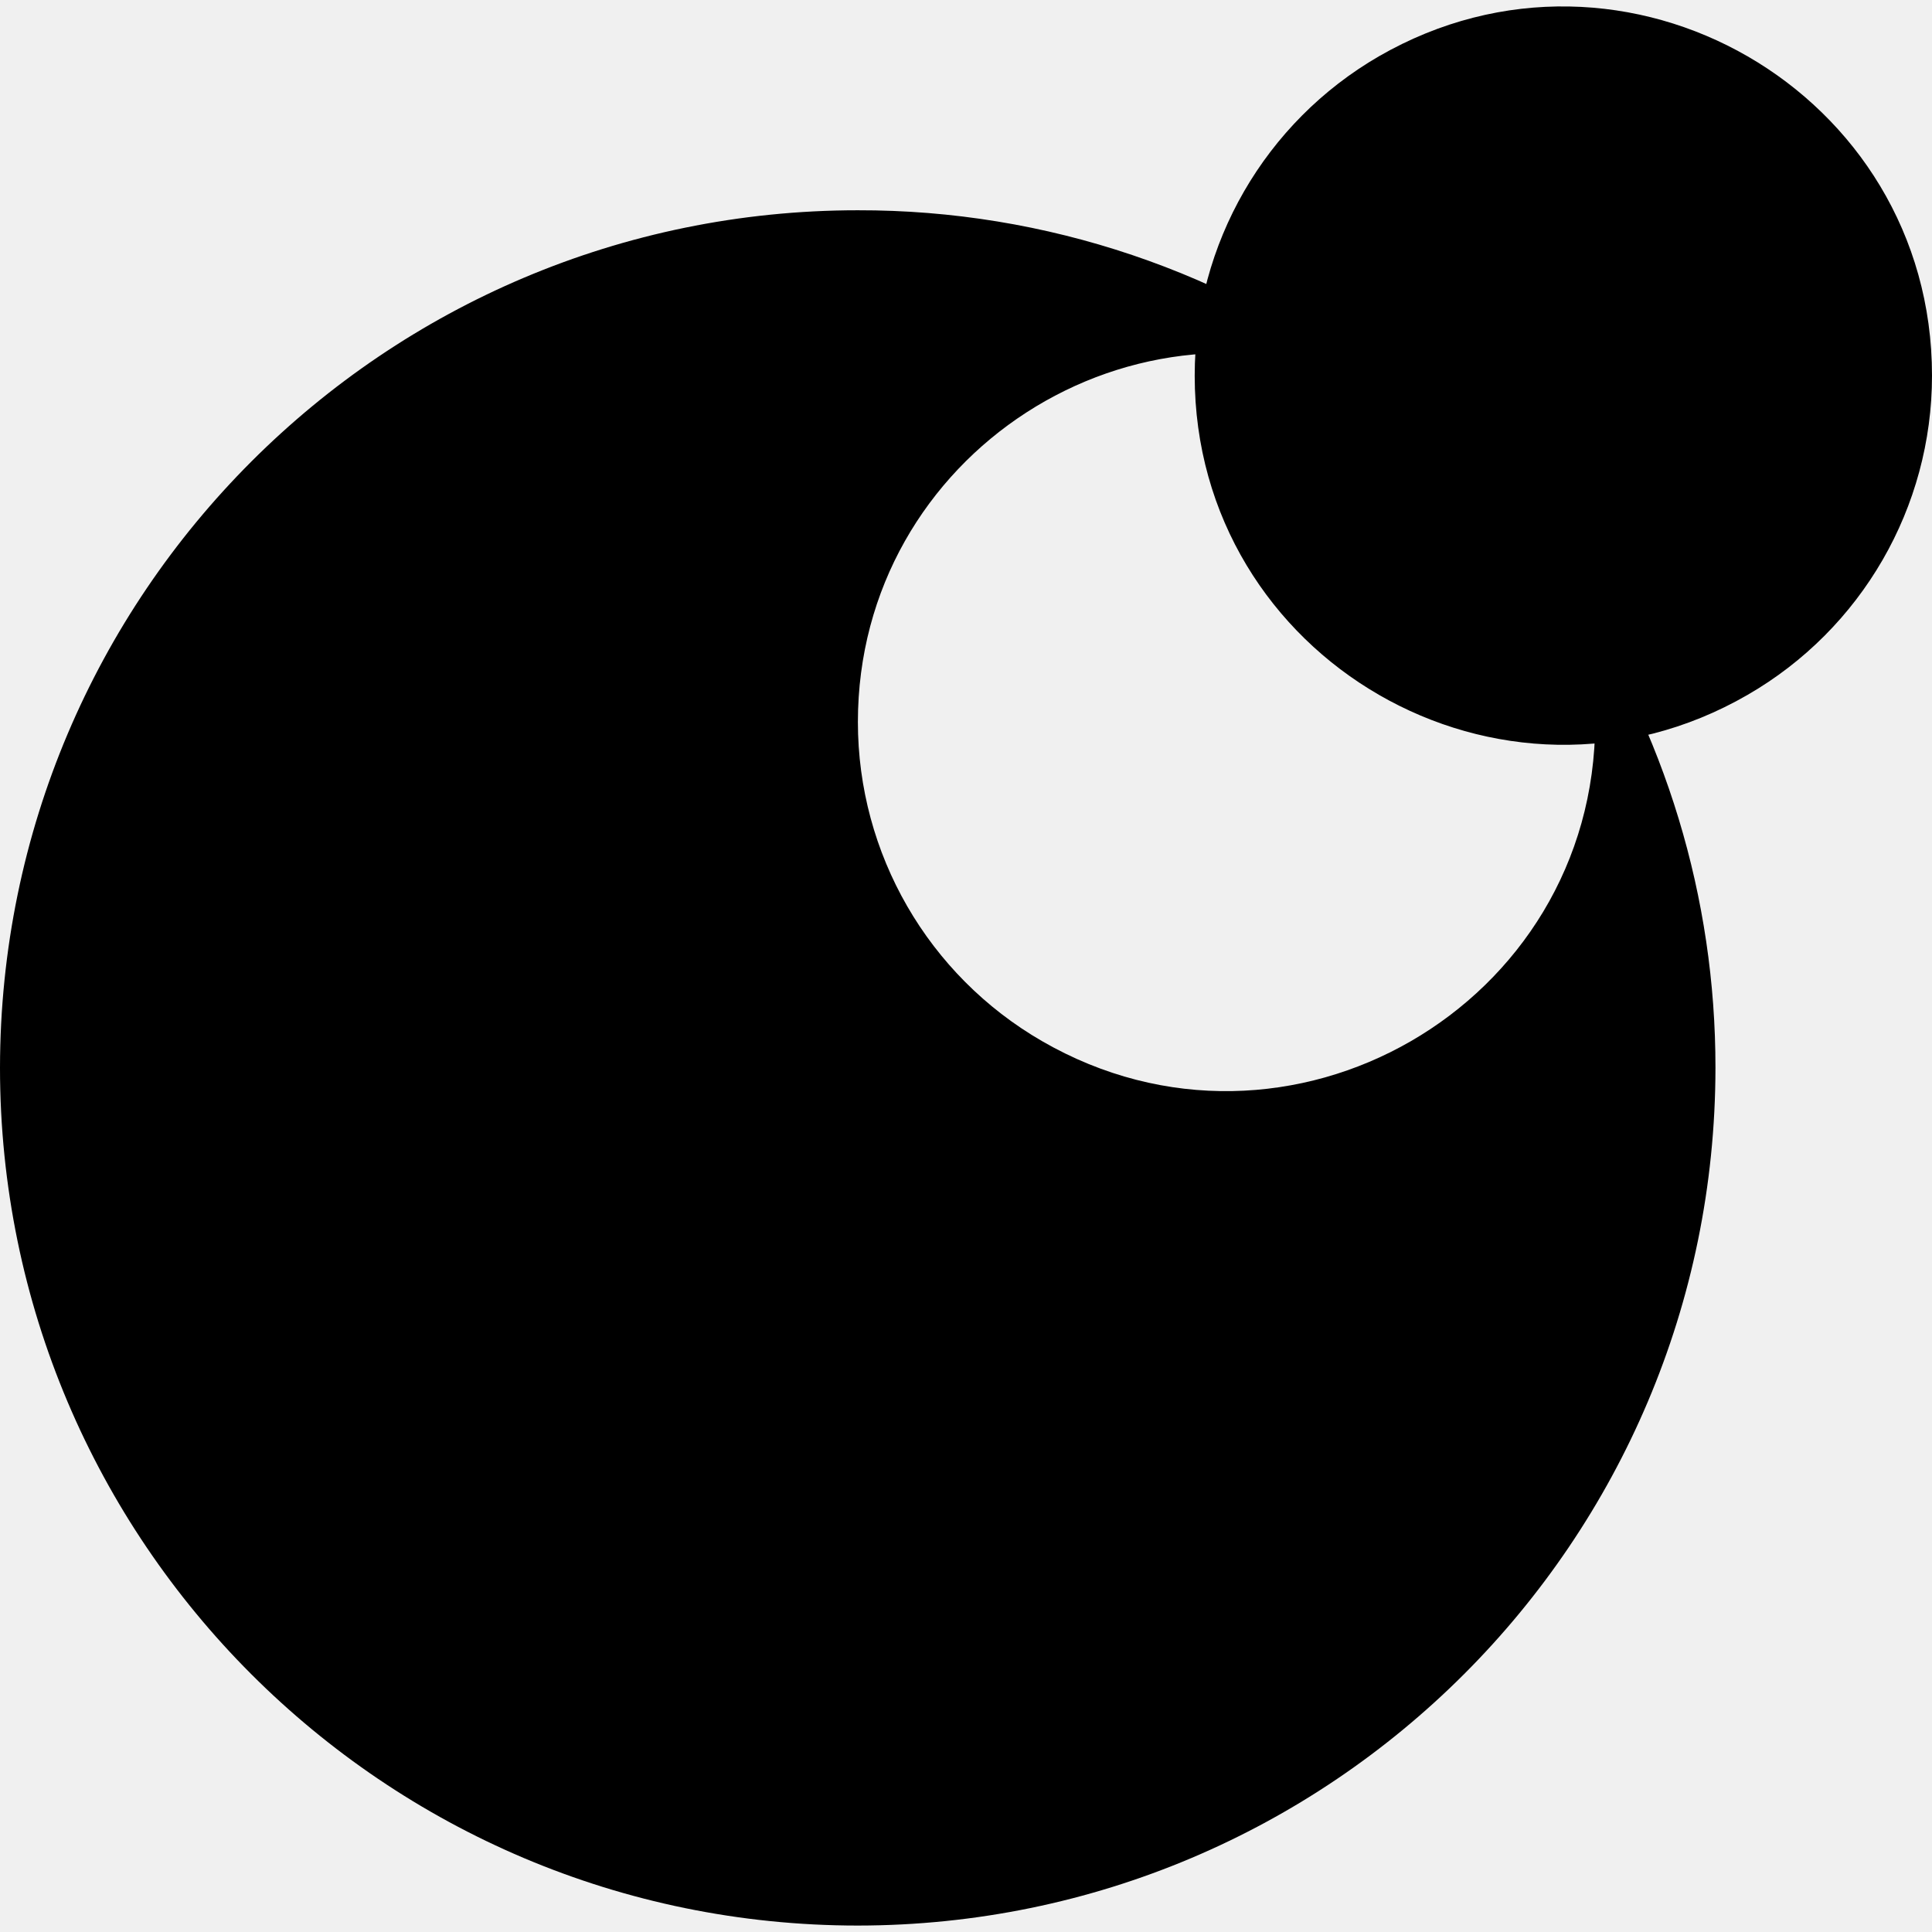
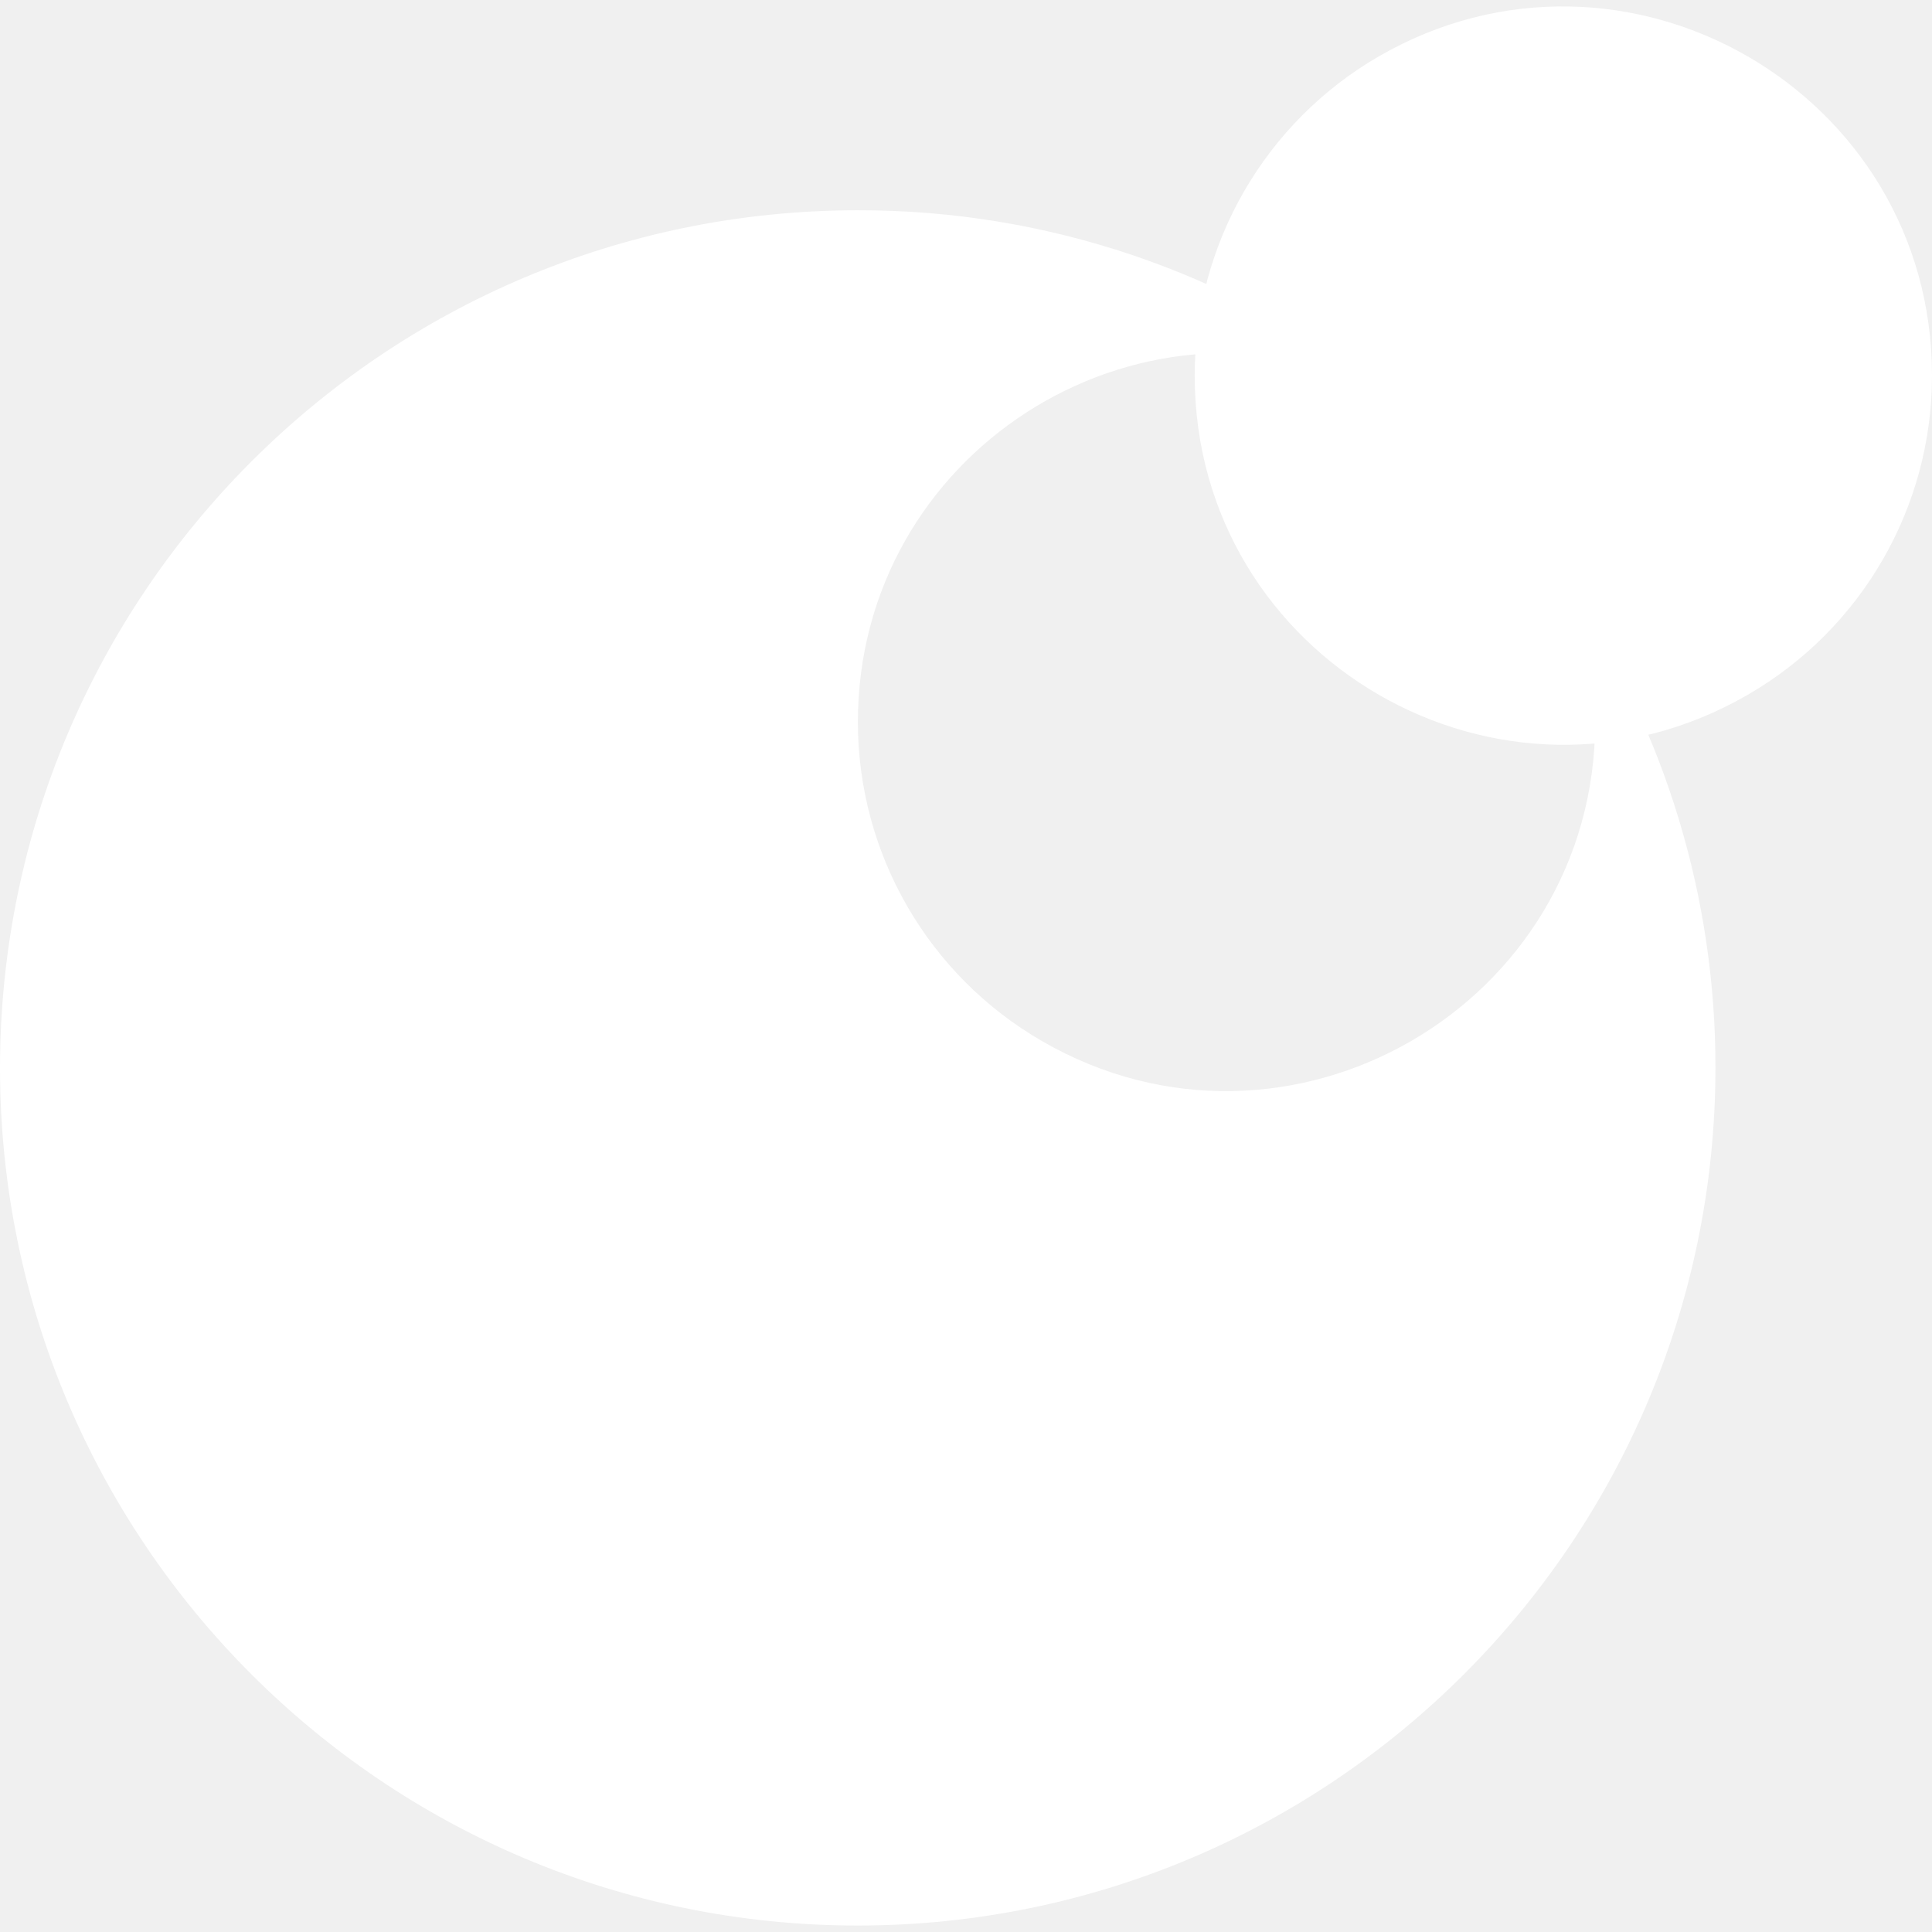
<svg xmlns="http://www.w3.org/2000/svg" fill="#FFFFFF" width="16" height="16" viewBox="0 0 24 24">
-   <path fill="currentColor" d="M19.514 7.342C19.711 7.862 19.814 8.413 19.816 8.969C19.816 12.494 15.998 14.697 12.946 12.934C11.529 12.116 10.657 10.605 10.657 8.969C10.657 5.646 14.085 3.431 17.115 4.793C15.26 3.373 12.99 2.607 10.655 2.612C4.772 2.614 0.005 7.381 0 13.265C0.002 19.148 4.772 23.918 10.655 23.92C16.538 23.916 21.306 19.147 21.31 13.265C21.312 11.155 20.687 9.095 19.514 7.342ZM14.841 4.666C14.841 8.191 18.657 10.395 21.709 8.632C23.127 7.814 24 6.302 24 4.666C24 1.14 20.184-1.061 17.13 0.699C15.714 1.519 14.841 3.03 14.841 4.666" />
+   <path fill="#FFFFFF" d="M19.514 7.342C19.711 7.862 19.814 8.413 19.816 8.969C19.816 12.494 15.998 14.697 12.946 12.934C11.529 12.116 10.657 10.605 10.657 8.969C10.657 5.646 14.085 3.431 17.115 4.793C15.26 3.373 12.99 2.607 10.655 2.612C4.772 2.614 0.005 7.381 0 13.265C0.002 19.148 4.772 23.918 10.655 23.92C16.538 23.916 21.306 19.147 21.31 13.265C21.312 11.155 20.687 9.095 19.514 7.342ZM14.841 4.666C14.841 8.191 18.657 10.395 21.709 8.632C23.127 7.814 24 6.302 24 4.666C24 1.14 20.184-1.061 17.13 0.699C15.714 1.519 14.841 3.03 14.841 4.666" />
</svg>
